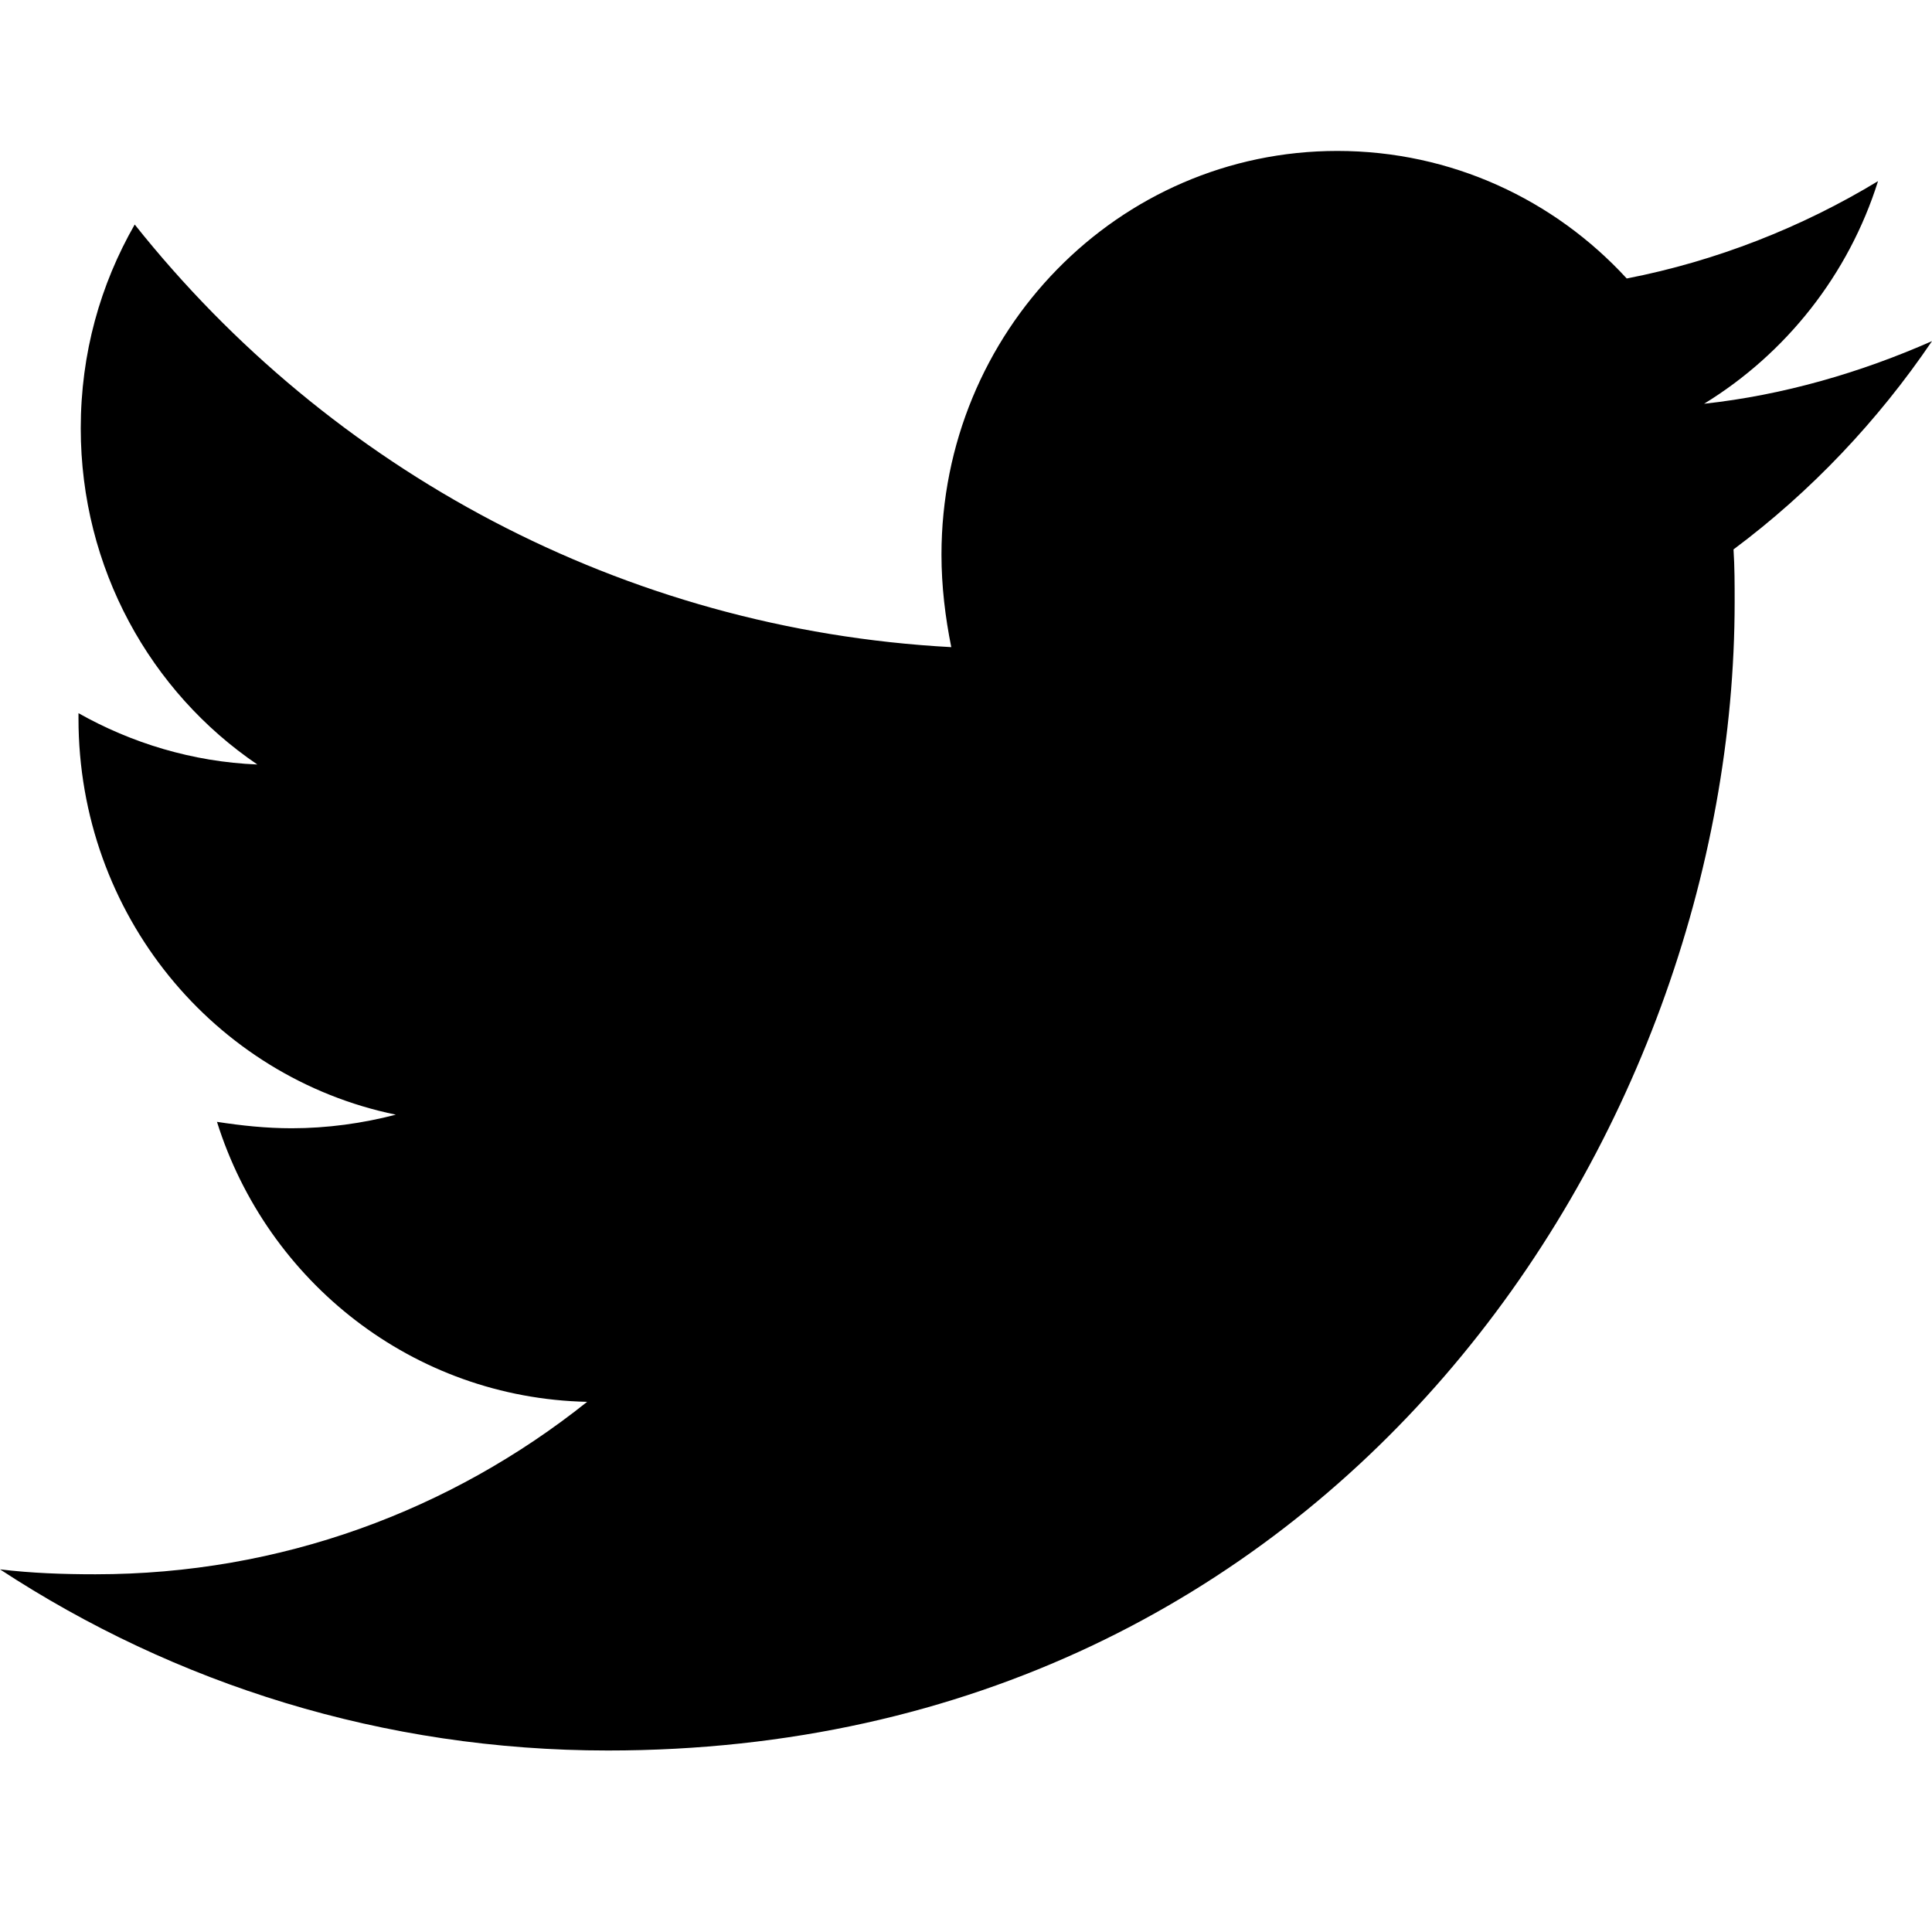
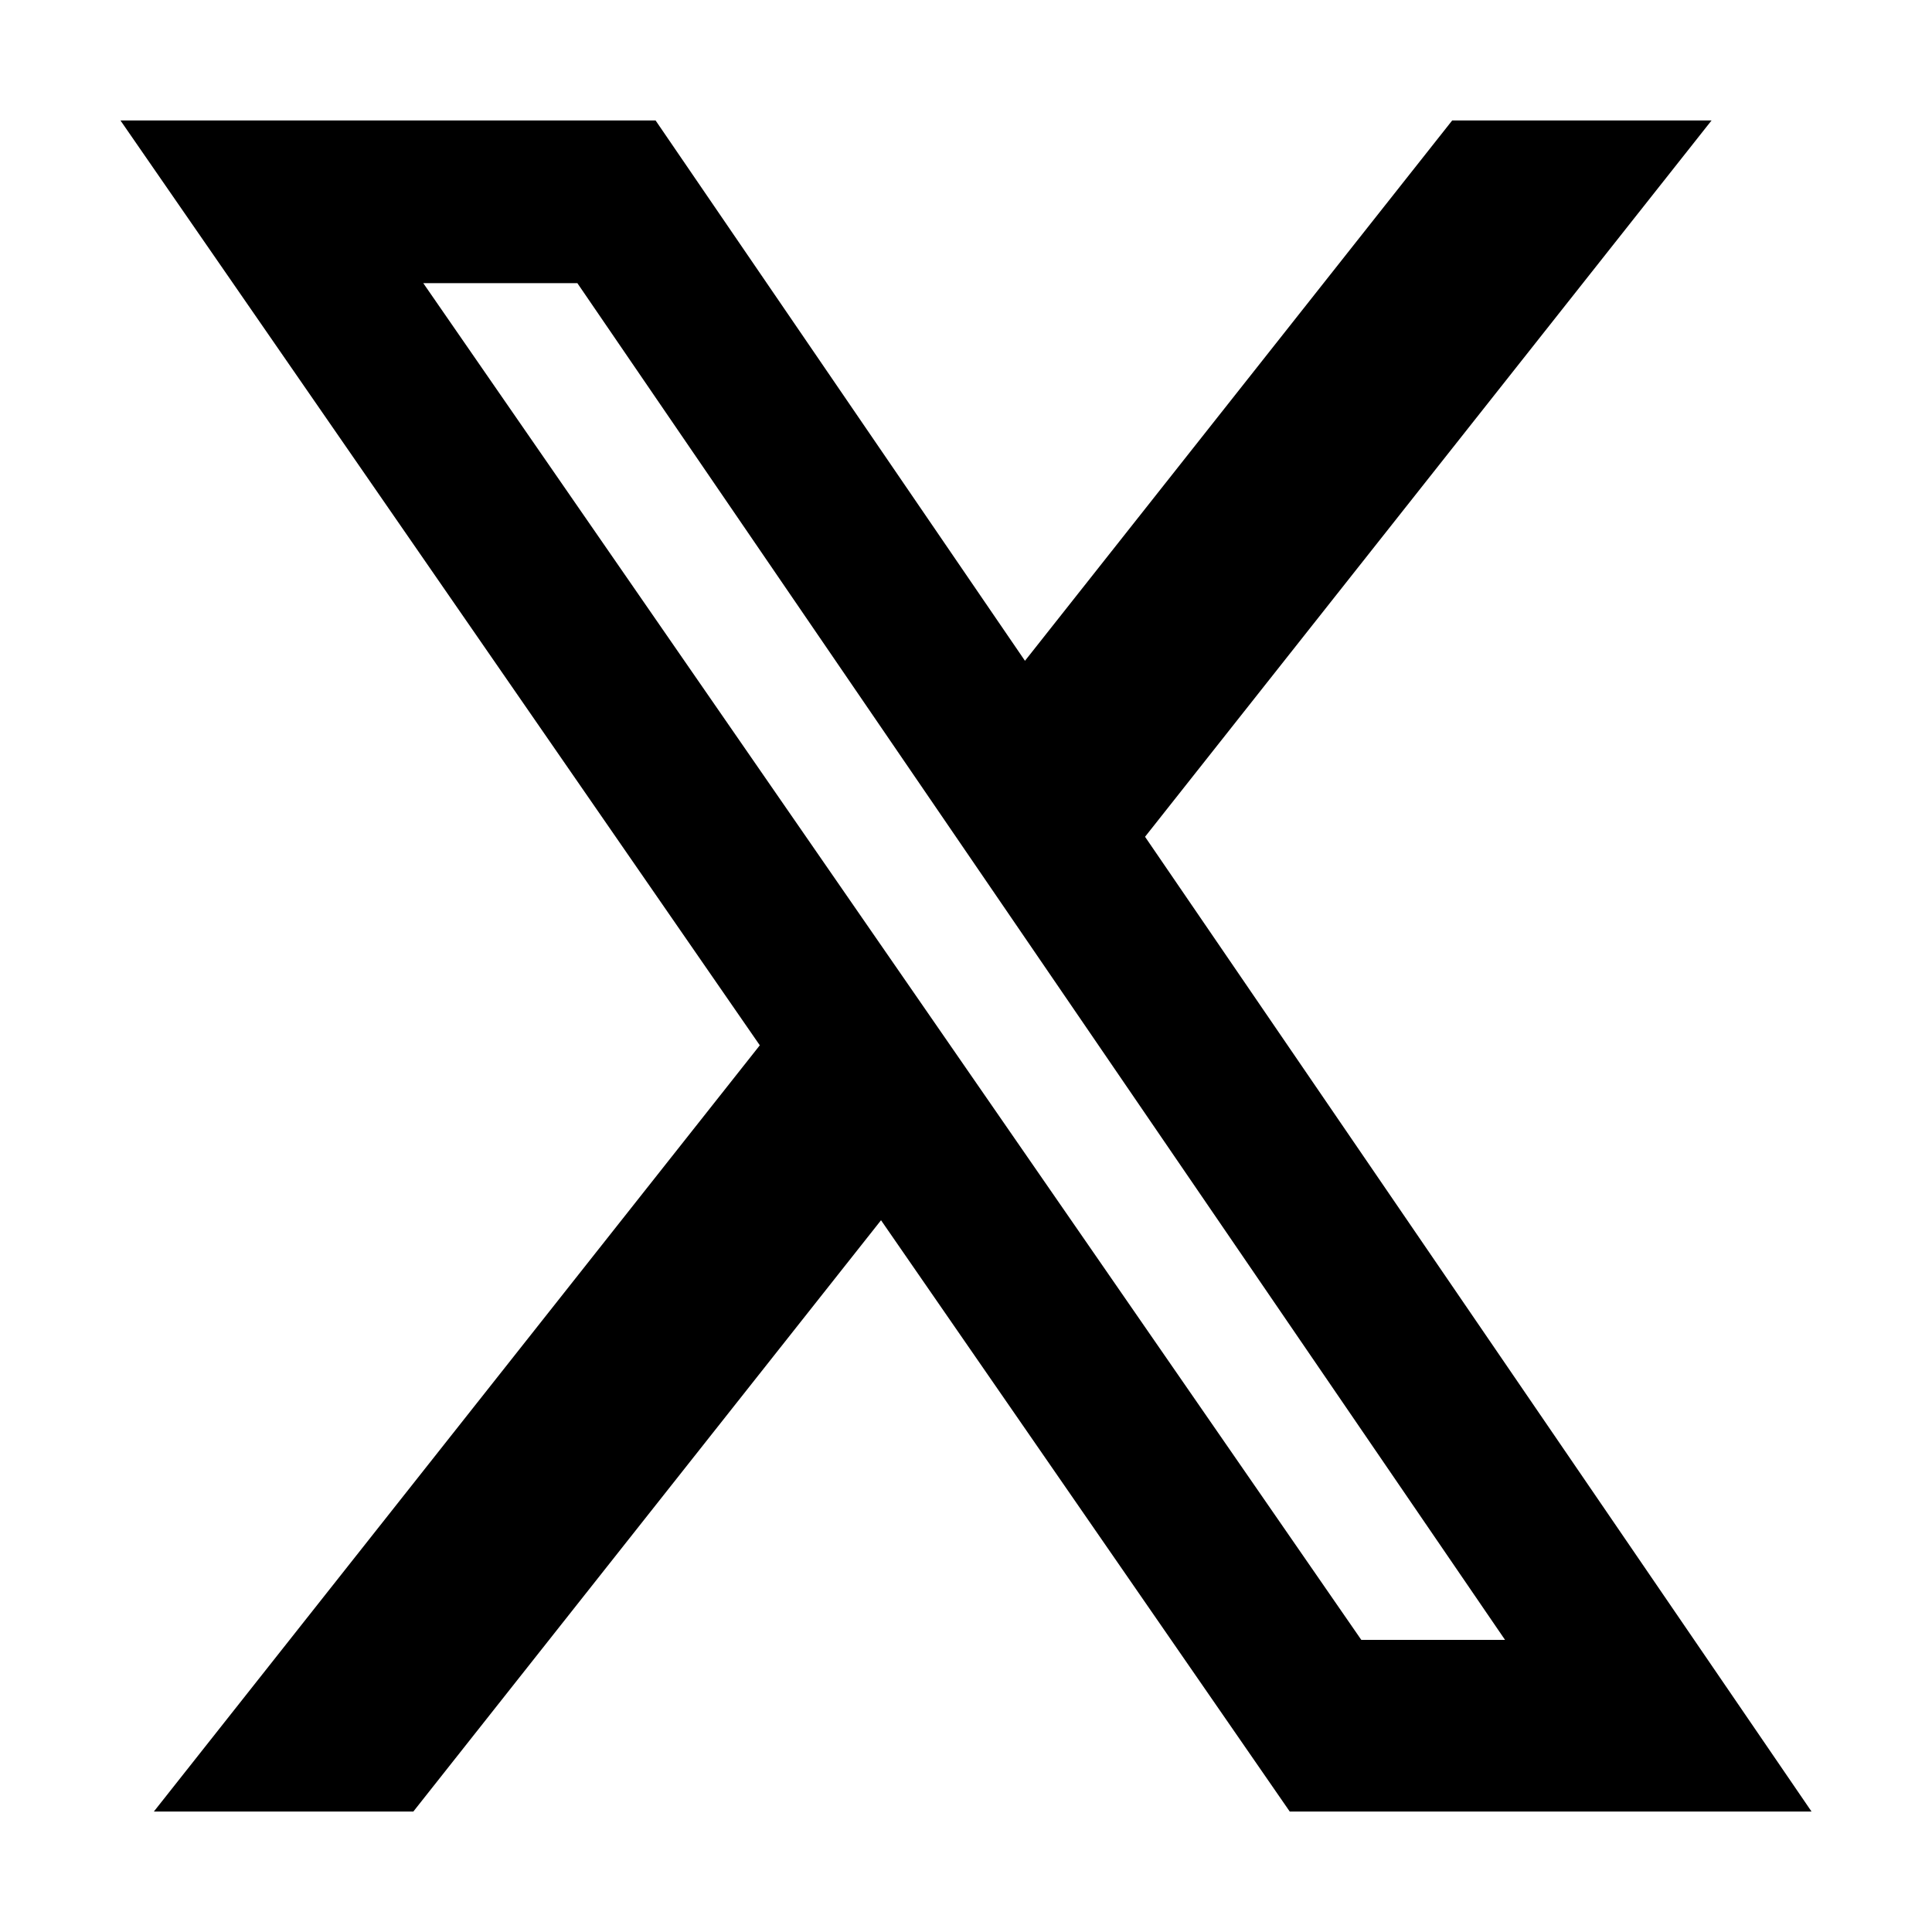
- <svg xmlns="http://www.w3.org/2000/svg" viewBox="0 0 512 512">
-   <path d="M459.4 145.6c.3 4.6.3 9.3.3 13.9 0 141.4-105.6 304.4-298.6 304.4-59.5 0-114.7-17.6-161.1-48 8.4 1 16.6 1.3 25.3 1.3 49.1 0 94.2-16.9 130.3-45.7-46.1-1-84.8-31.8-98.1-74.2 6.5 1 13 1.7 19.8 1.7 9.4 0 18.8-1.3 27.6-3.6-48.1-9.9-84.1-53-84.1-105V189c14 7.9 30.2 12.9 47.4 13.6-28.3-19.2-46.8-52-46.8-89.1 0-19.9 5.2-38.1 14.3-54 51.7 65 129.3 107.3 216.4 112-1.6-7.9-2.6-16.2-2.6-24.5 0-59 46.8-107 104.9-107 30.2 0 57.5 12.9 76.7 33.8 23.7-4.6 46.5-13.6 66.6-25.8-7.8 24.8-24.4 45.7-46.1 59 21.1-2.3 41.6-8.3 60.4-16.6-14.3 21.1-32.2 40-52.6 55.2z" />
+ <svg xmlns="http://www.w3.org/2000/svg" width="512" height="512" viewBox="0 0 512 512" fill="none">
+   <path d="M384.843 31.925H453.578L303.448 221.755L480.075 480.075H341.793L233.481 323.377L109.539 480.075H40.776L201.354 277.017L31.925 31.925H173.737L271.629 175.117L384.843 31.925ZM360.755 434.58H398.848L153.01 75.04H112.172L360.755 434.58Z" fill="black" />
</svg>
